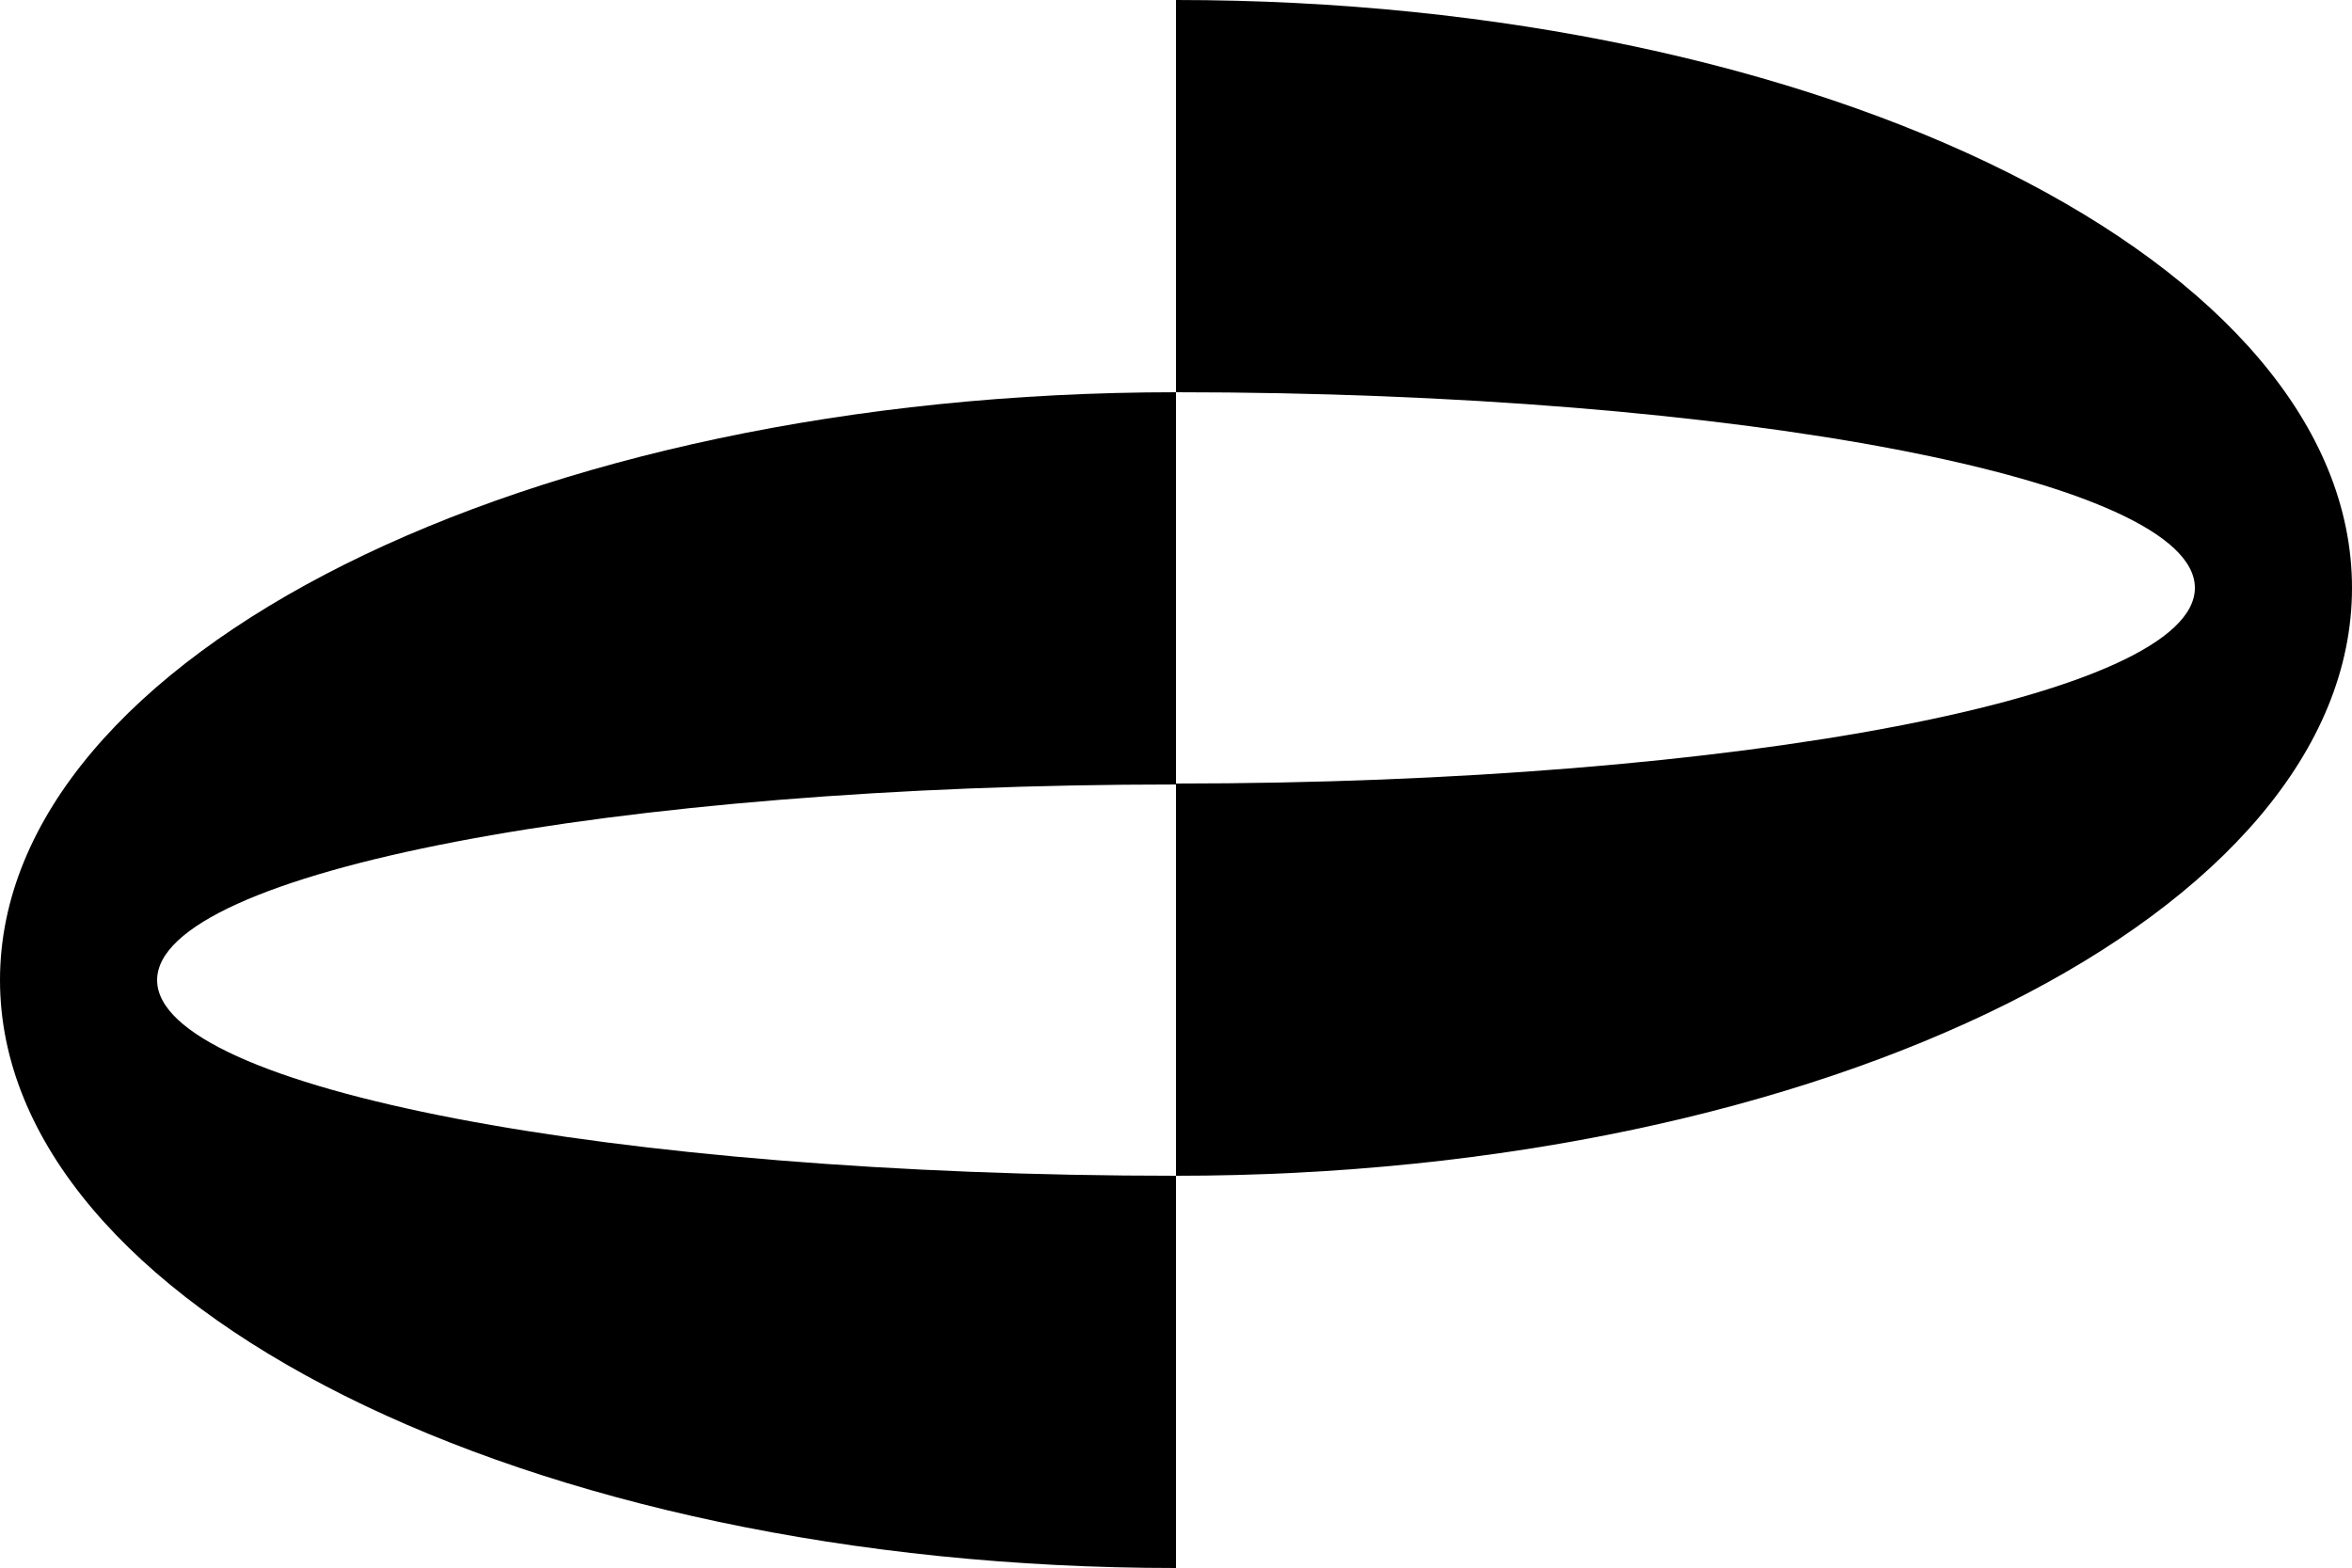
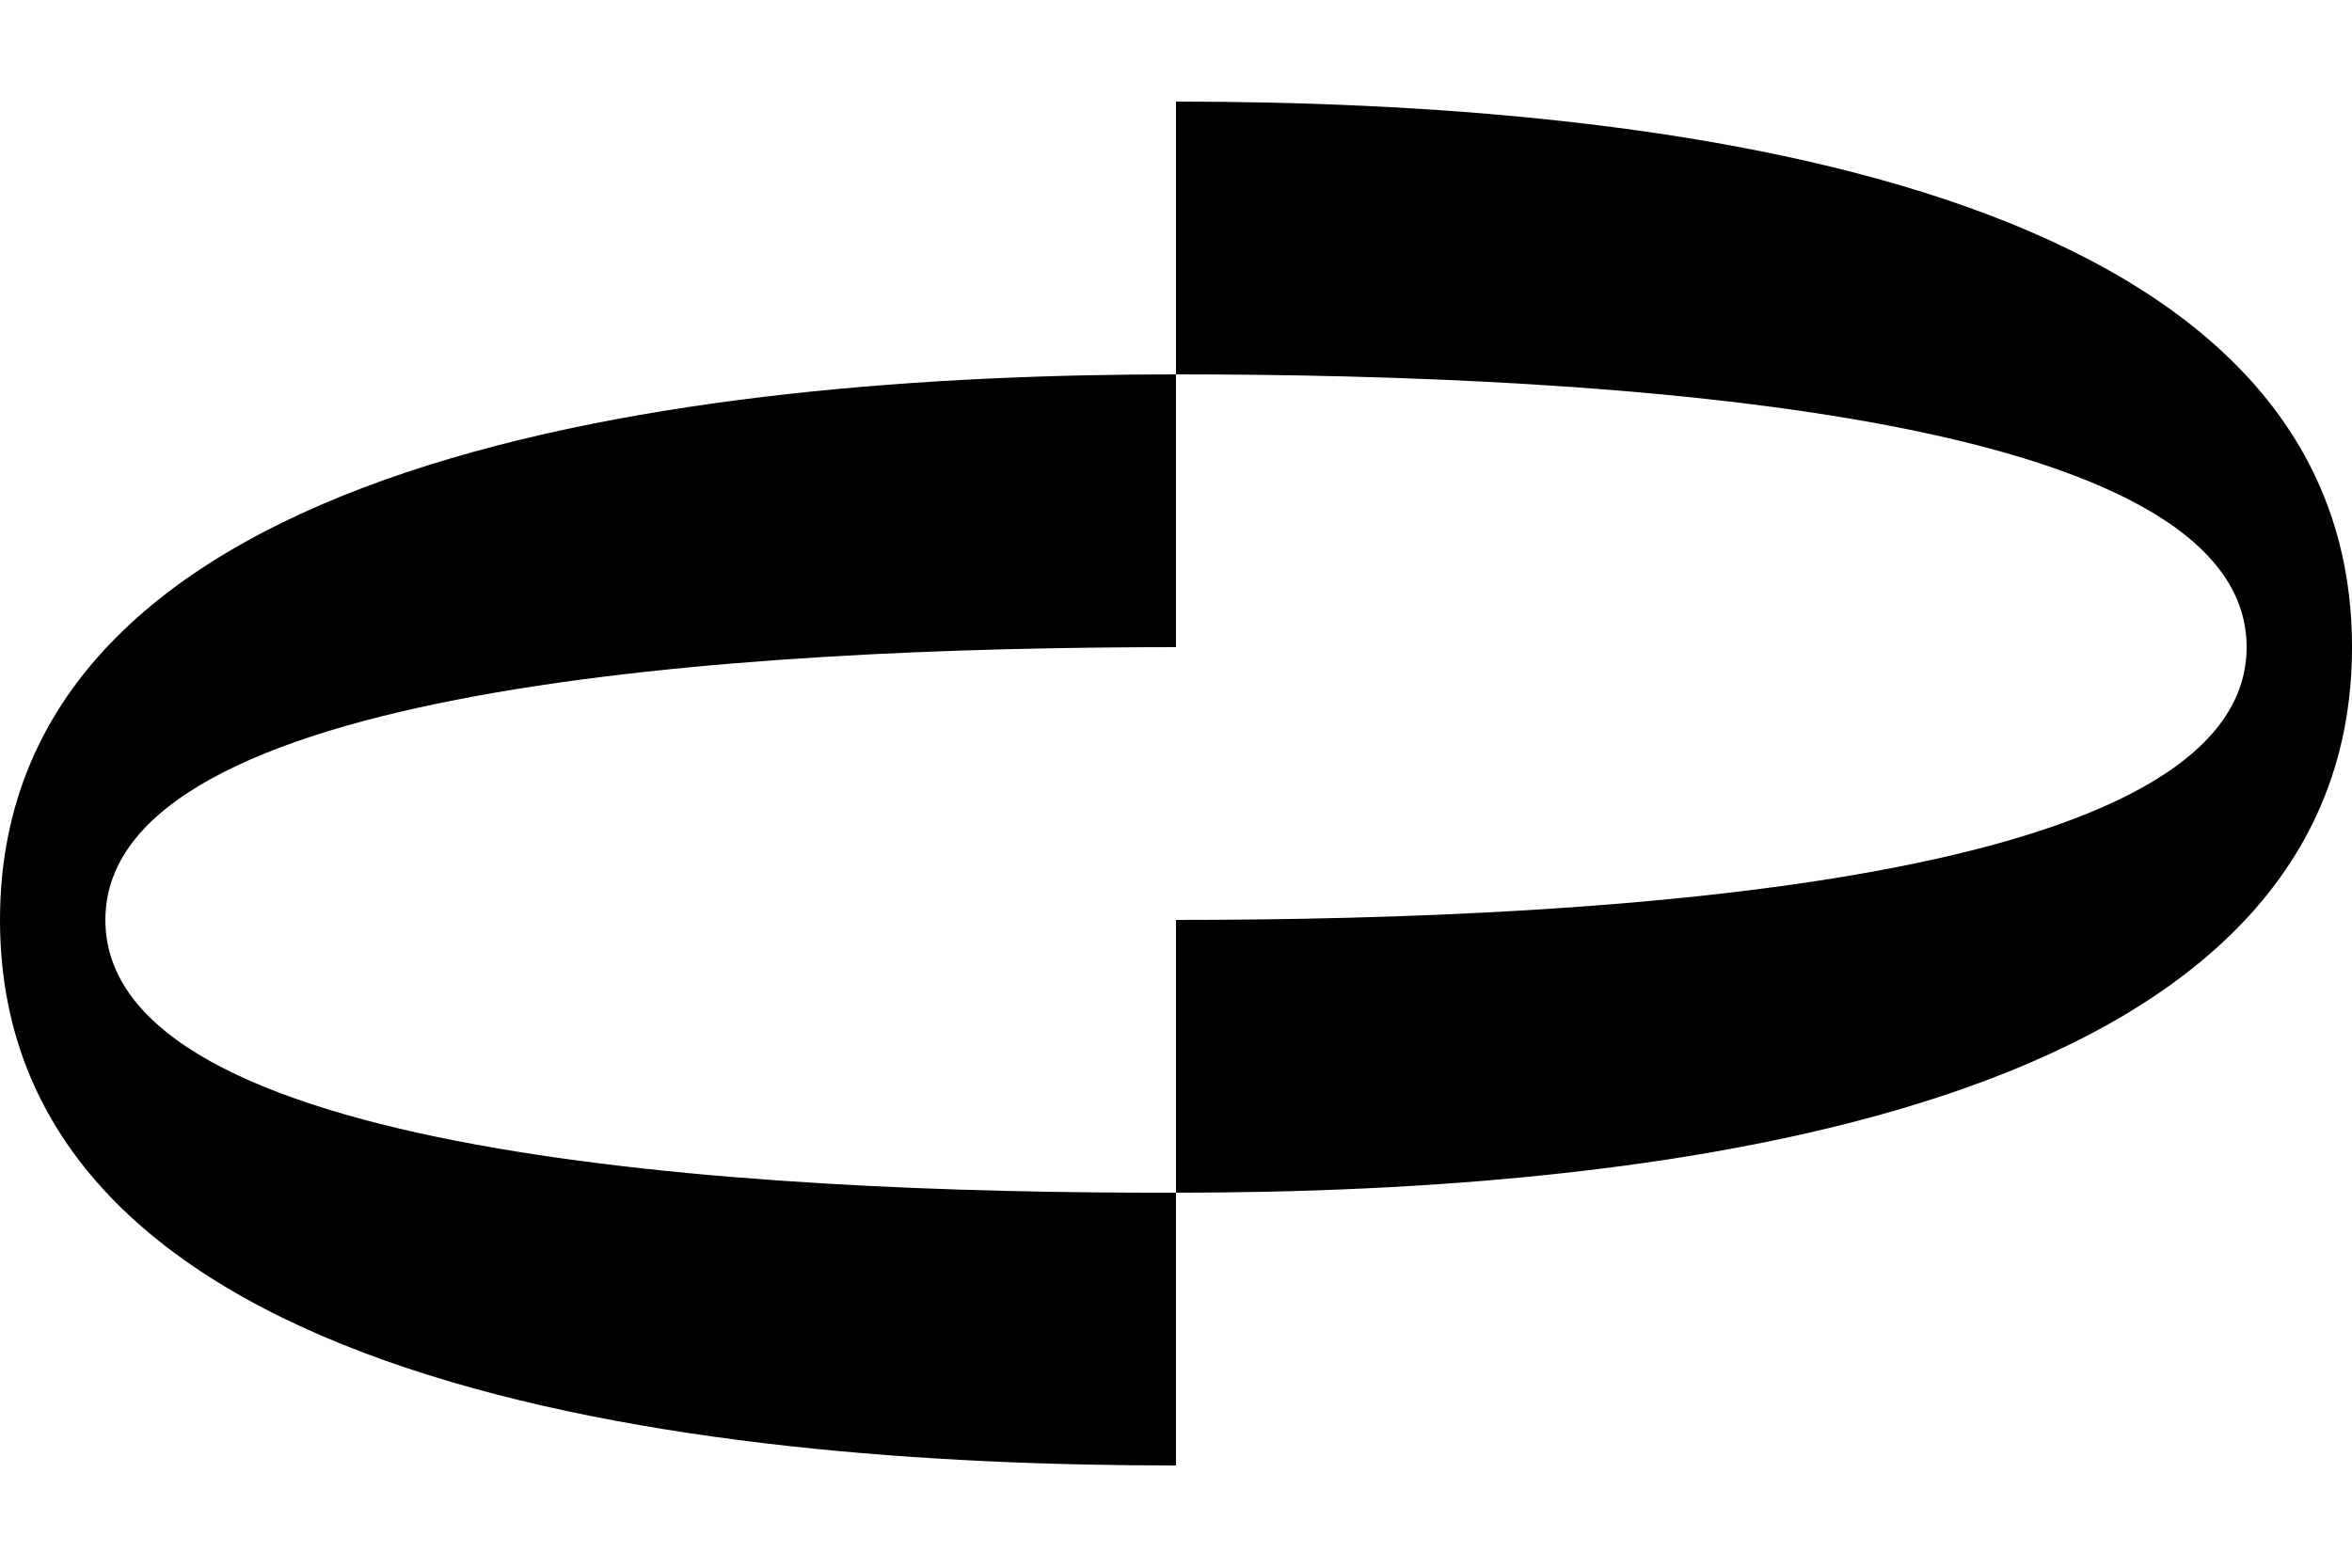
<svg xmlns="http://www.w3.org/2000/svg" version="1.1" id="symbol" x="0px" y="0px" viewBox="0 0 250 166.7" style="enable-background:new 0 0 250 166.7;" xml:space="preserve">
-   <g>
+   <style type="text/css">
+ 	.st0{opacity:0;}
+ </style>
+   <g class="st0">
    <path d="M125,0v41.7c59.8,0,108.3,9.3,108.3,20.8S184.8,83.3,125,83.3V125c69,0,125-28,125-62.5S194,0,125,0z" />
    <path d="M16.7,104.2c0-11.5,48.5-20.8,108.3-20.8V41.7c-69,0-125,28-125,62.5s56,62.5,125,62.5V125C65.2,125,16.7,115.7,16.7,104.2   z" />
  </g>
+   <g>
+     <path d="M11.2,97.8c0-24.8,67.1-29,113.8-29v-29c-51.4,0-125,8.4-125,58c0,49.7,73.6,58,125,58v-29   C78.2,126.9,11.2,122.7,11.2,97.8z" />
+     <path d="M125,10.8v29c46.8,0,113.8,4.2,113.8,29c0,24.8-67.1,29-113.8,29v29c51.4,0,125-8.4,125-58C250,19.2,176.4,10.8,125,10.8z" />
+   </g>
</svg>
